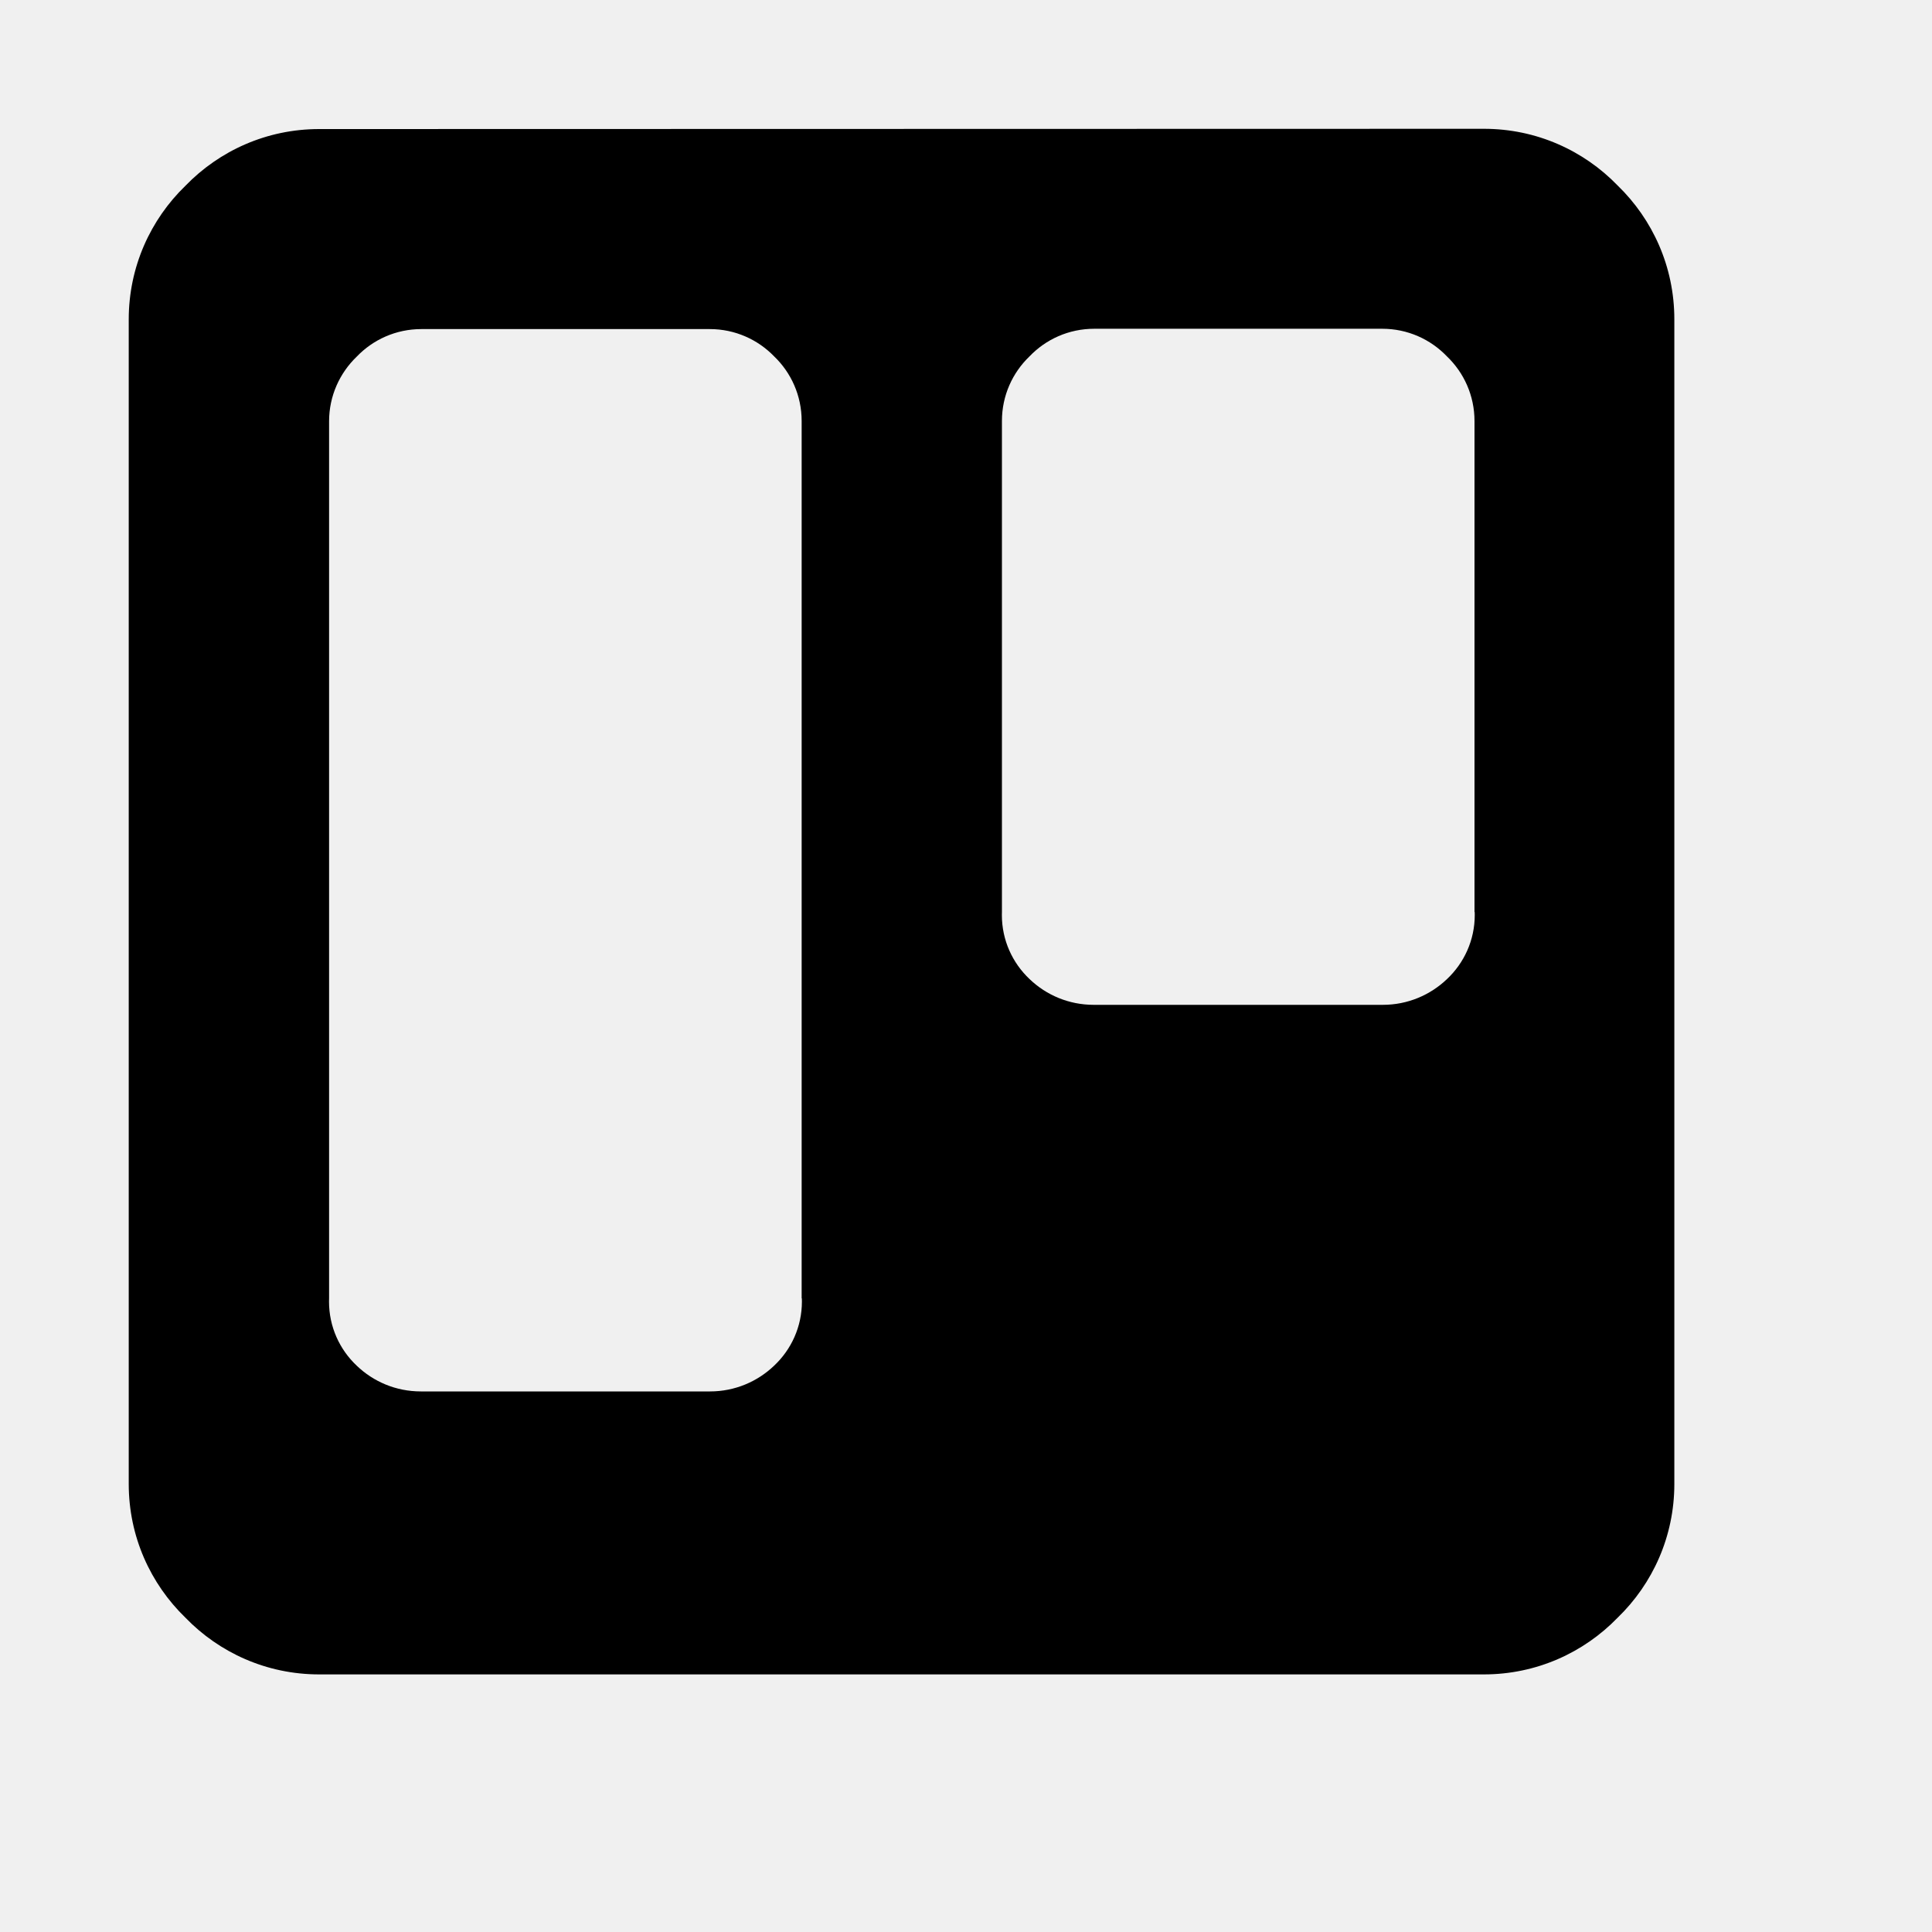
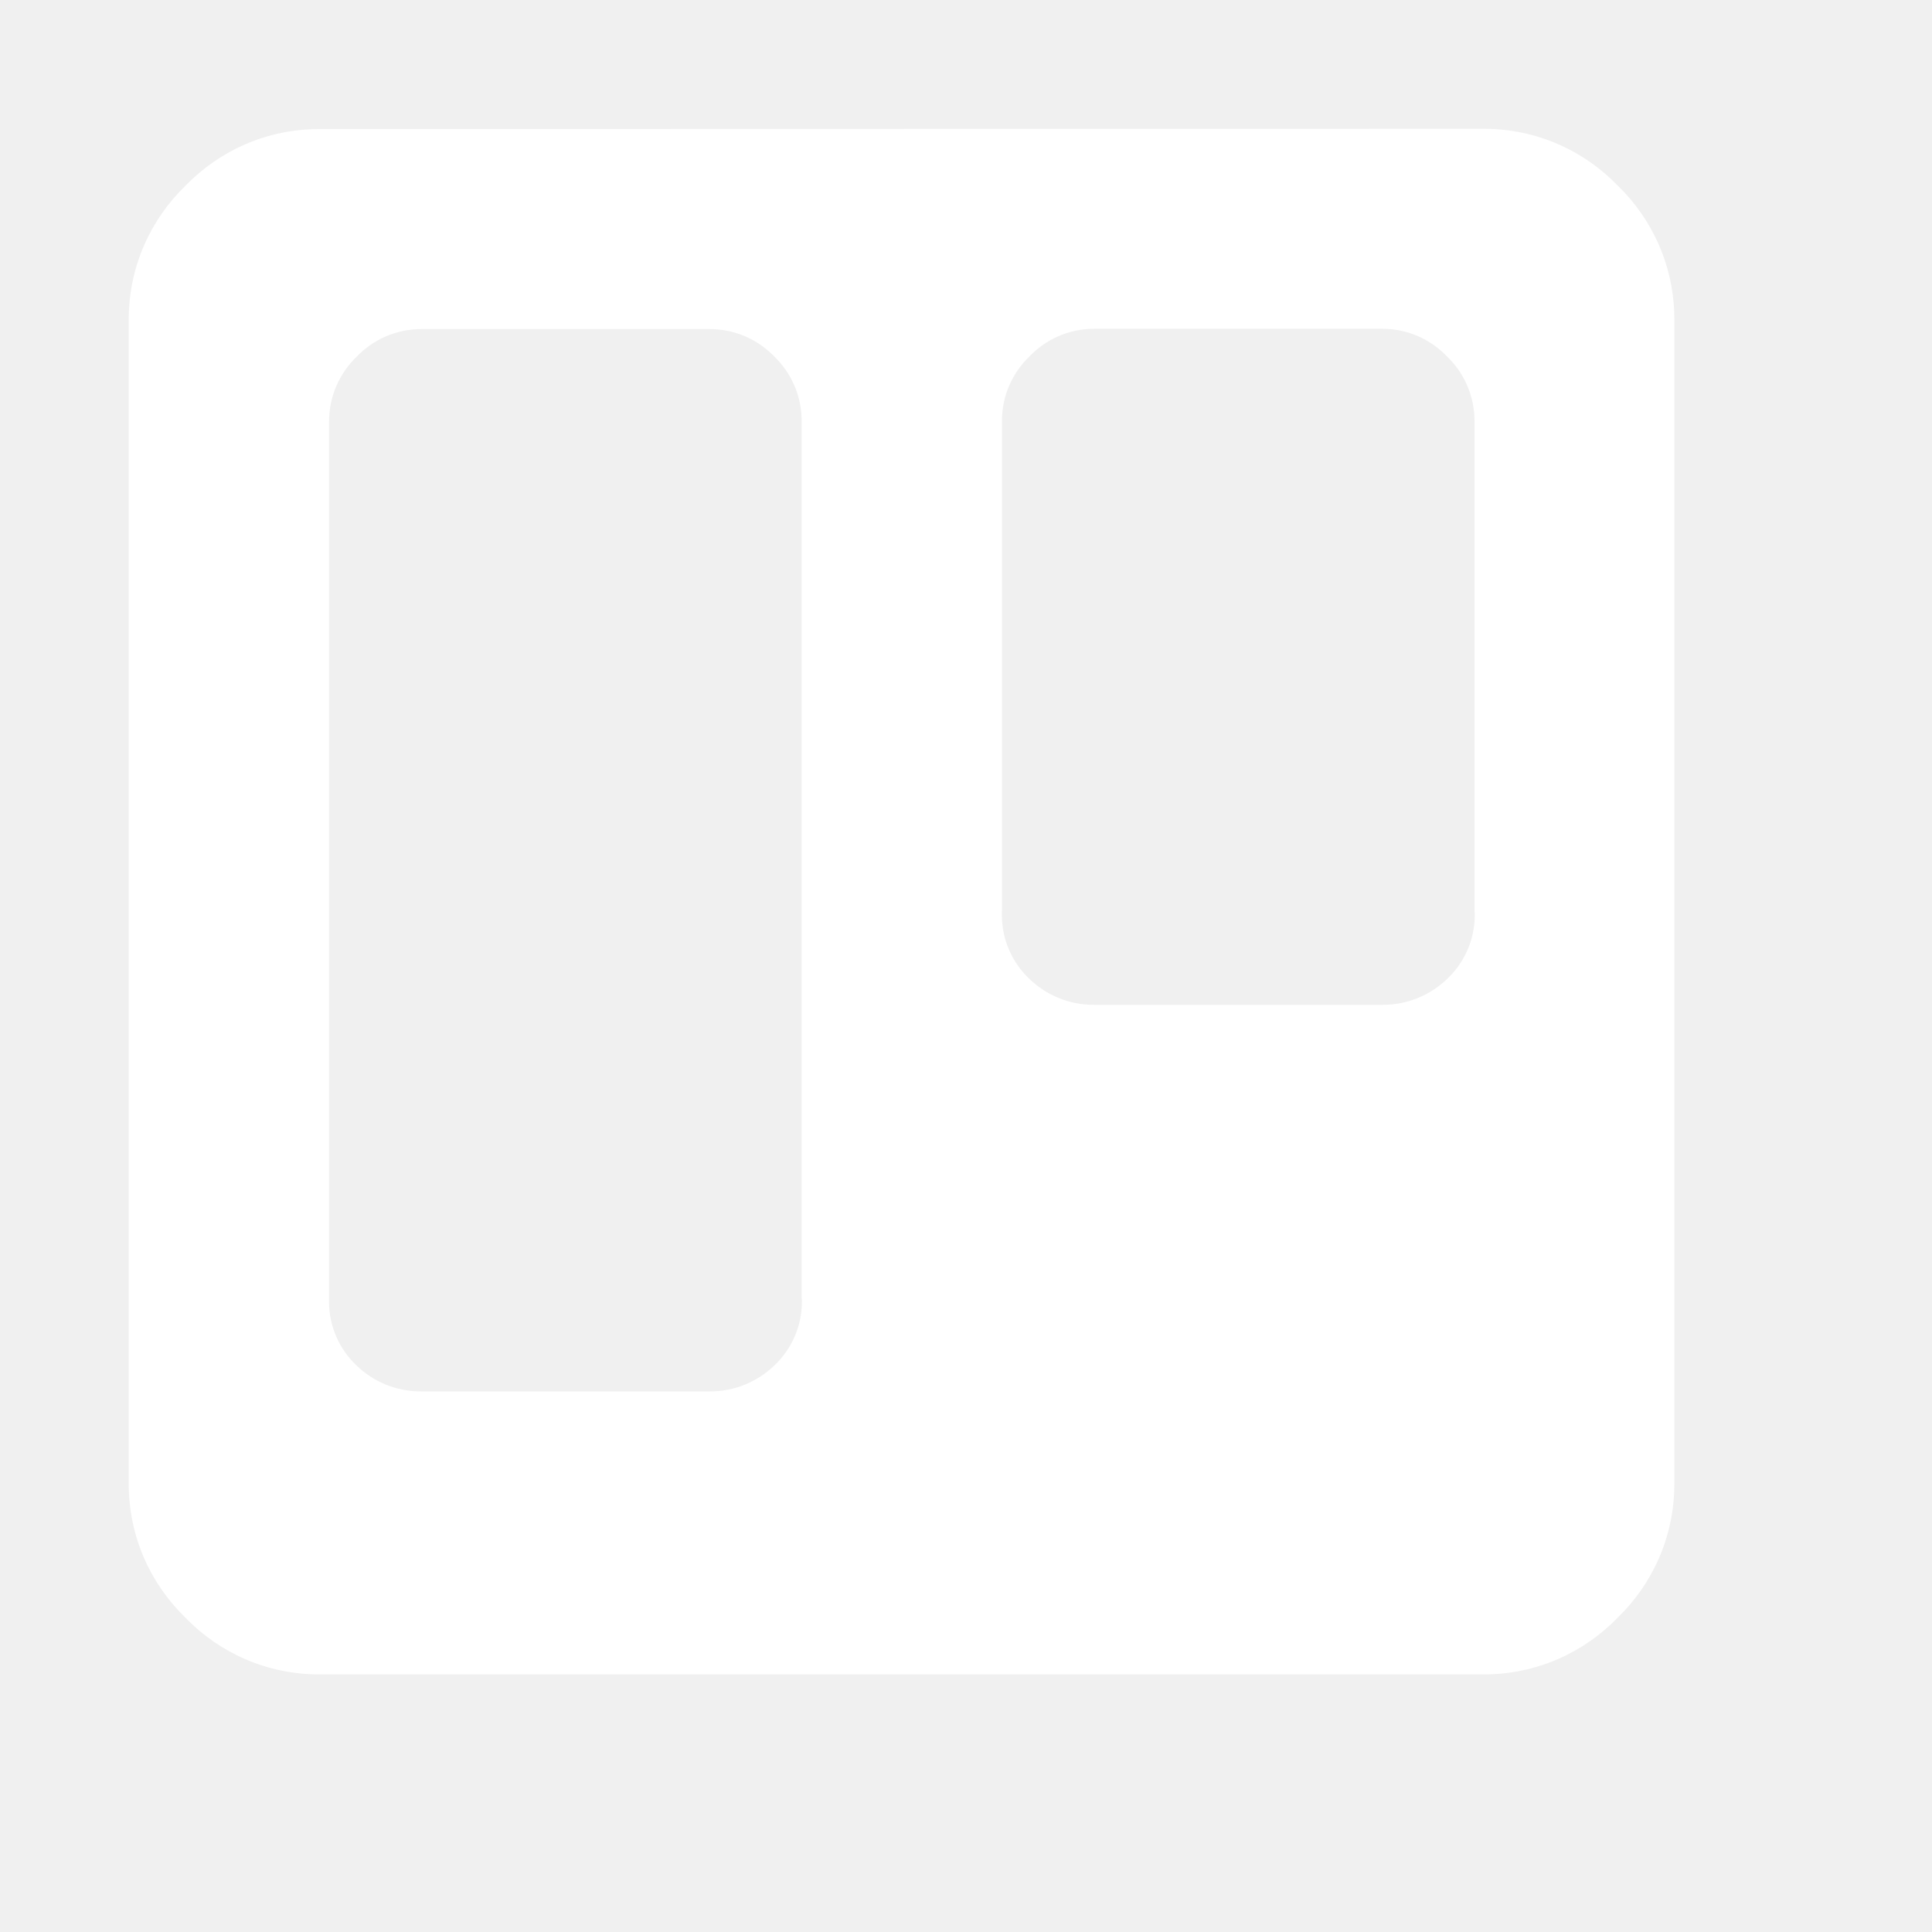
- <svg xmlns="http://www.w3.org/2000/svg" fill="#000000" width="800px" height="800px" viewBox="-2 -2 30 30">
+ <svg xmlns="http://www.w3.org/2000/svg" fill="#FFFFFF" width="800px" height="800px" viewBox="-2 -2 30 30">
  <path d="m21.003 0h.04c.814 0 1.55.337 2.075.88l.001.001c.543.526.88 1.261.88 2.076v.047-.002 18.002.04c0 .814-.337 1.55-.88 2.075l-.001.001c-.526.543-1.261.88-2.076.88-.014 0-.028 0-.043 0h.002-18.002c-.013 0-.029 0-.044 0-.814 0-1.55-.337-2.075-.88l-.001-.001c-.543-.526-.88-1.261-.88-2.076 0-.014 0-.028 0-.043v.002-18.002c0-.012 0-.026 0-.04 0-.814.337-1.55.88-2.075l.001-.001c.526-.543 1.261-.88 2.076-.88h.043-.002zm-10.555 18.162v-13.612c0-.004 0-.009 0-.013 0-.395-.164-.751-.428-1.004-.253-.261-.607-.423-.998-.423-.007 0-.014 0-.02 0h-4.446c-.004 0-.009 0-.013 0-.395 0-.751.164-1.004.428-.264.254-.429.61-.429 1.004v.007 13.612c-.001.015-.001.032-.001.05 0 .392.165.745.429.994l.001.001c.258.248.609.4.996.4h.023-.001 4.447.021c.387 0 .738-.153.997-.401.265-.25.43-.603.43-.995 0-.018 0-.035-.001-.052v.003zm10.448-6v-7.611c0-.004 0-.009 0-.013 0-.395-.164-.751-.428-1.004-.254-.265-.61-.429-1.004-.429-.005 0-.009 0-.014 0h-4.446c-.004 0-.009 0-.013 0-.395 0-.751.164-1.004.428-.265.254-.429.61-.429 1.004v.014-.001 7.608c-.001.015-.001.032-.001.05 0 .392.165.745.429.994l.001.001c.258.248.609.4.996.4h.023-.001 4.447.021c.387 0 .738-.153.997-.401.265-.25.43-.603.43-.995 0-.016 0-.032-.001-.048v.002z" />
</svg>
